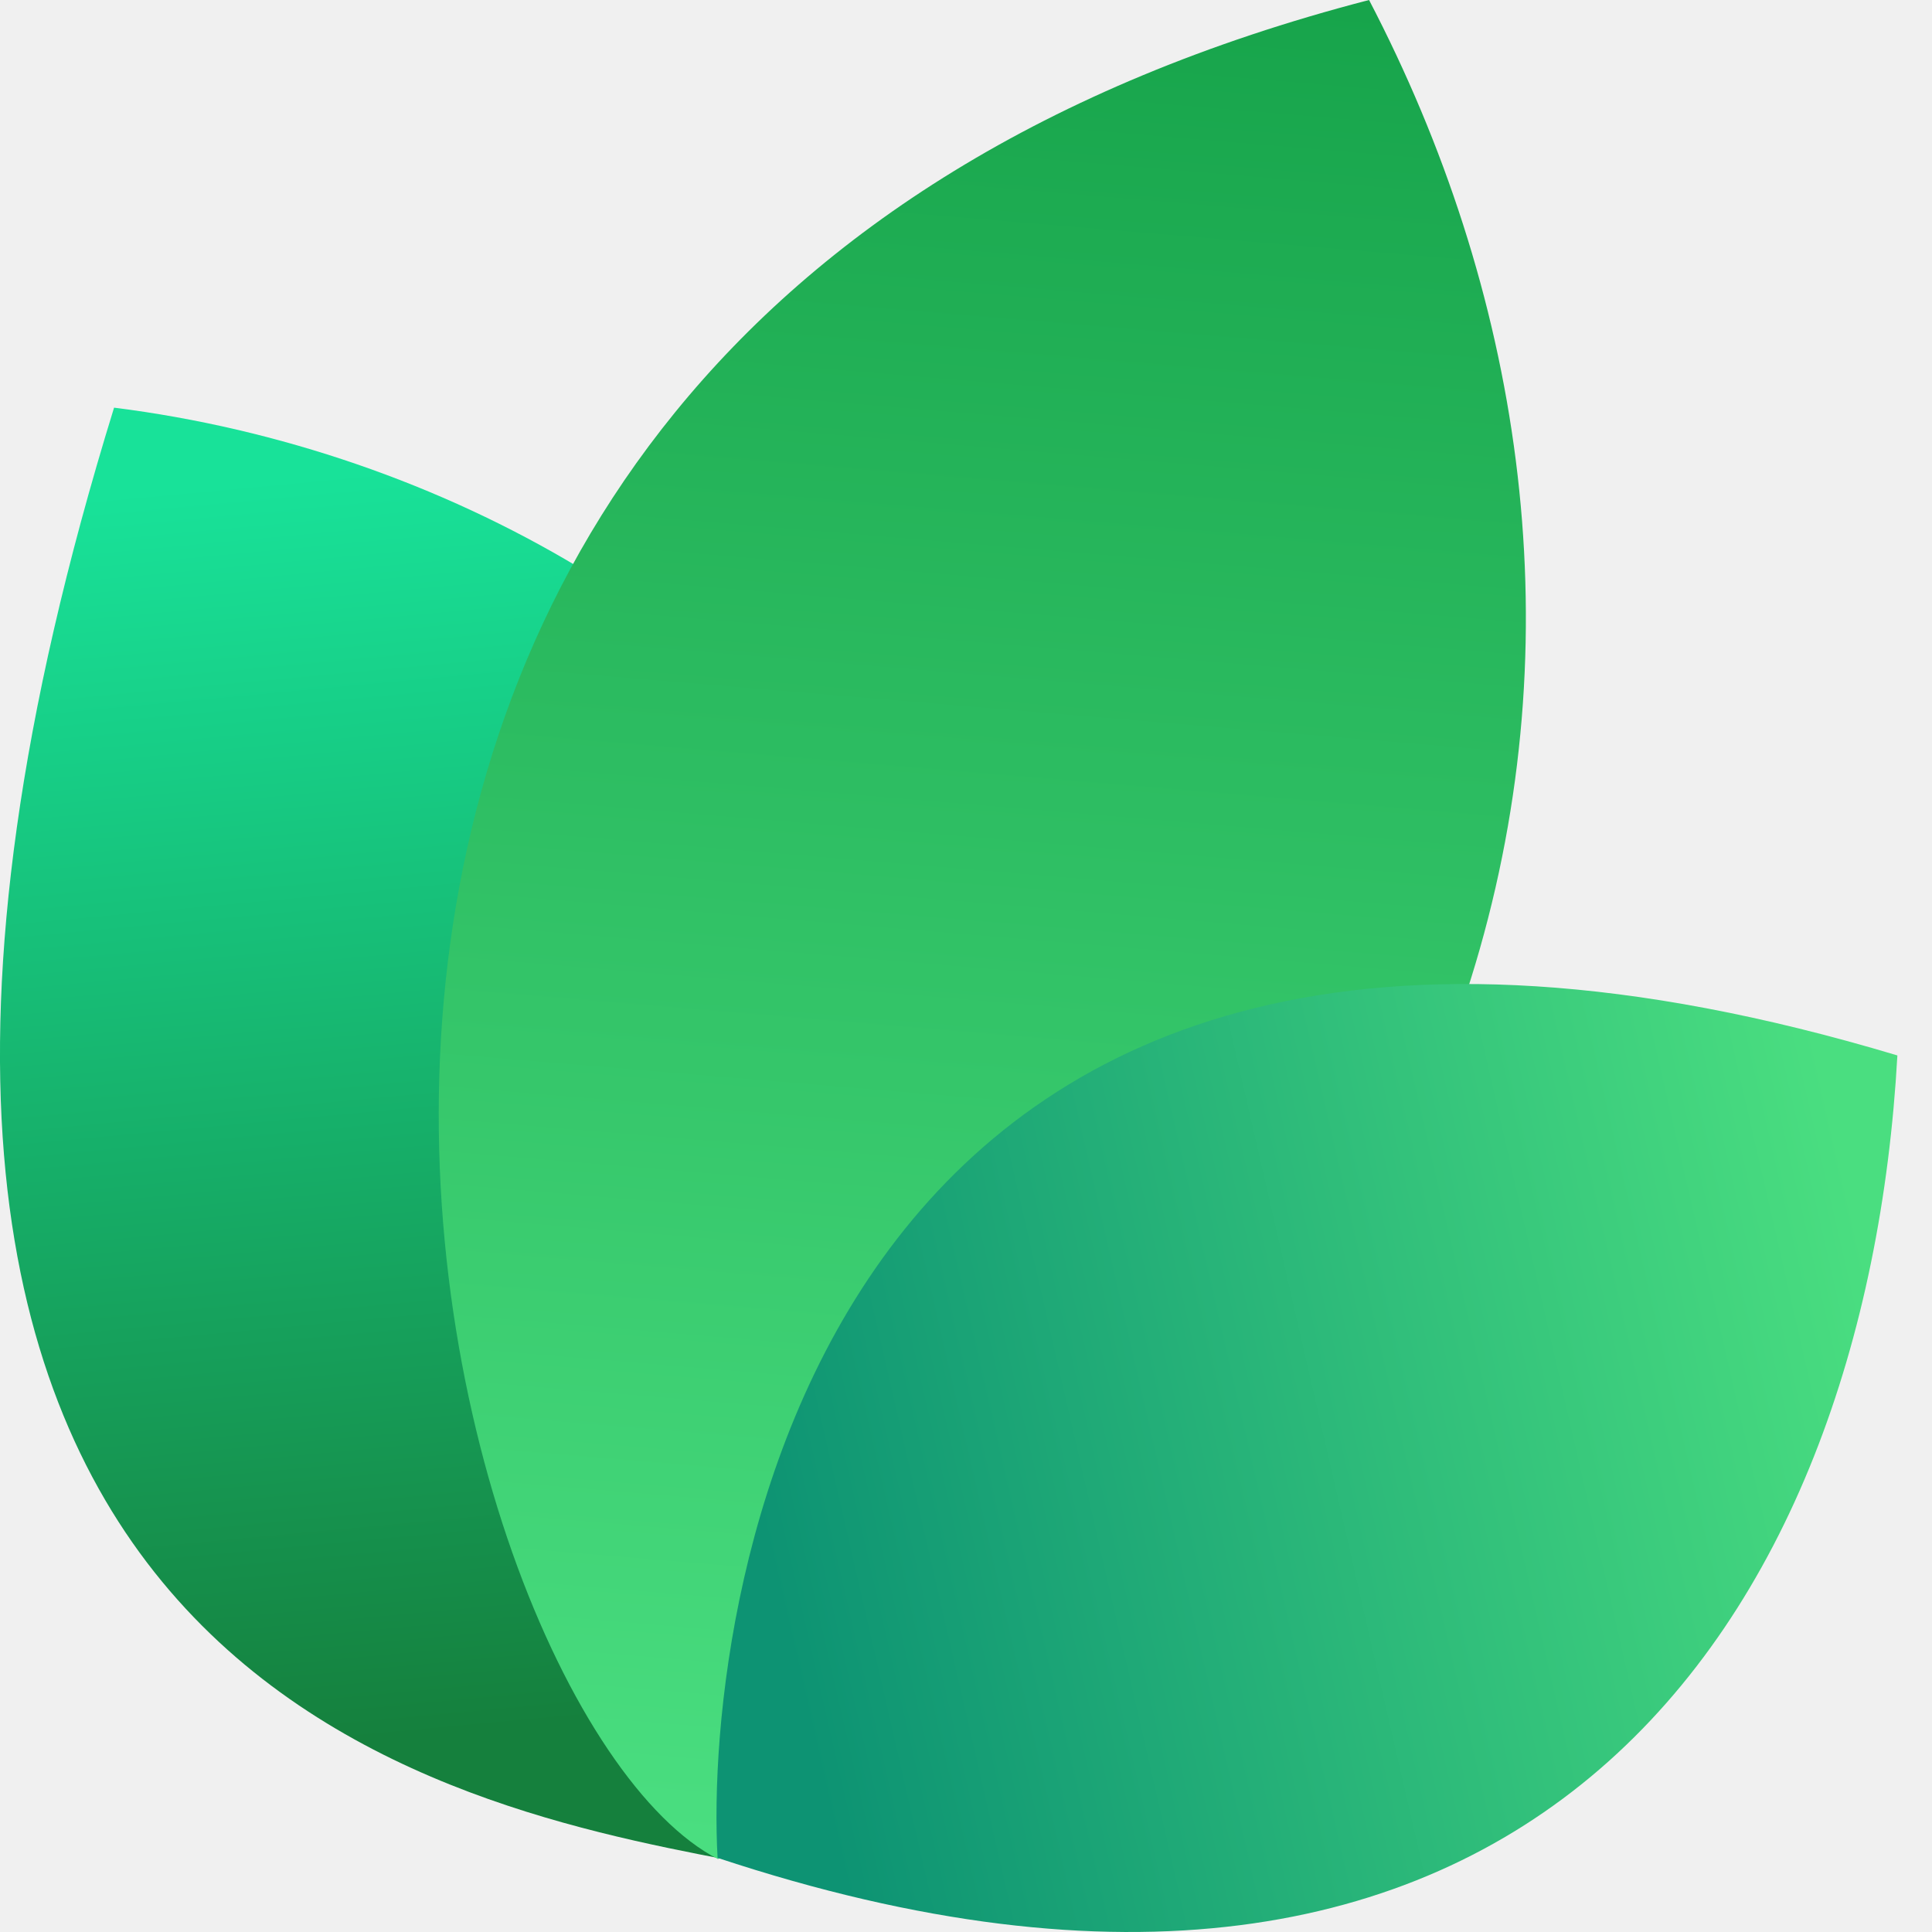
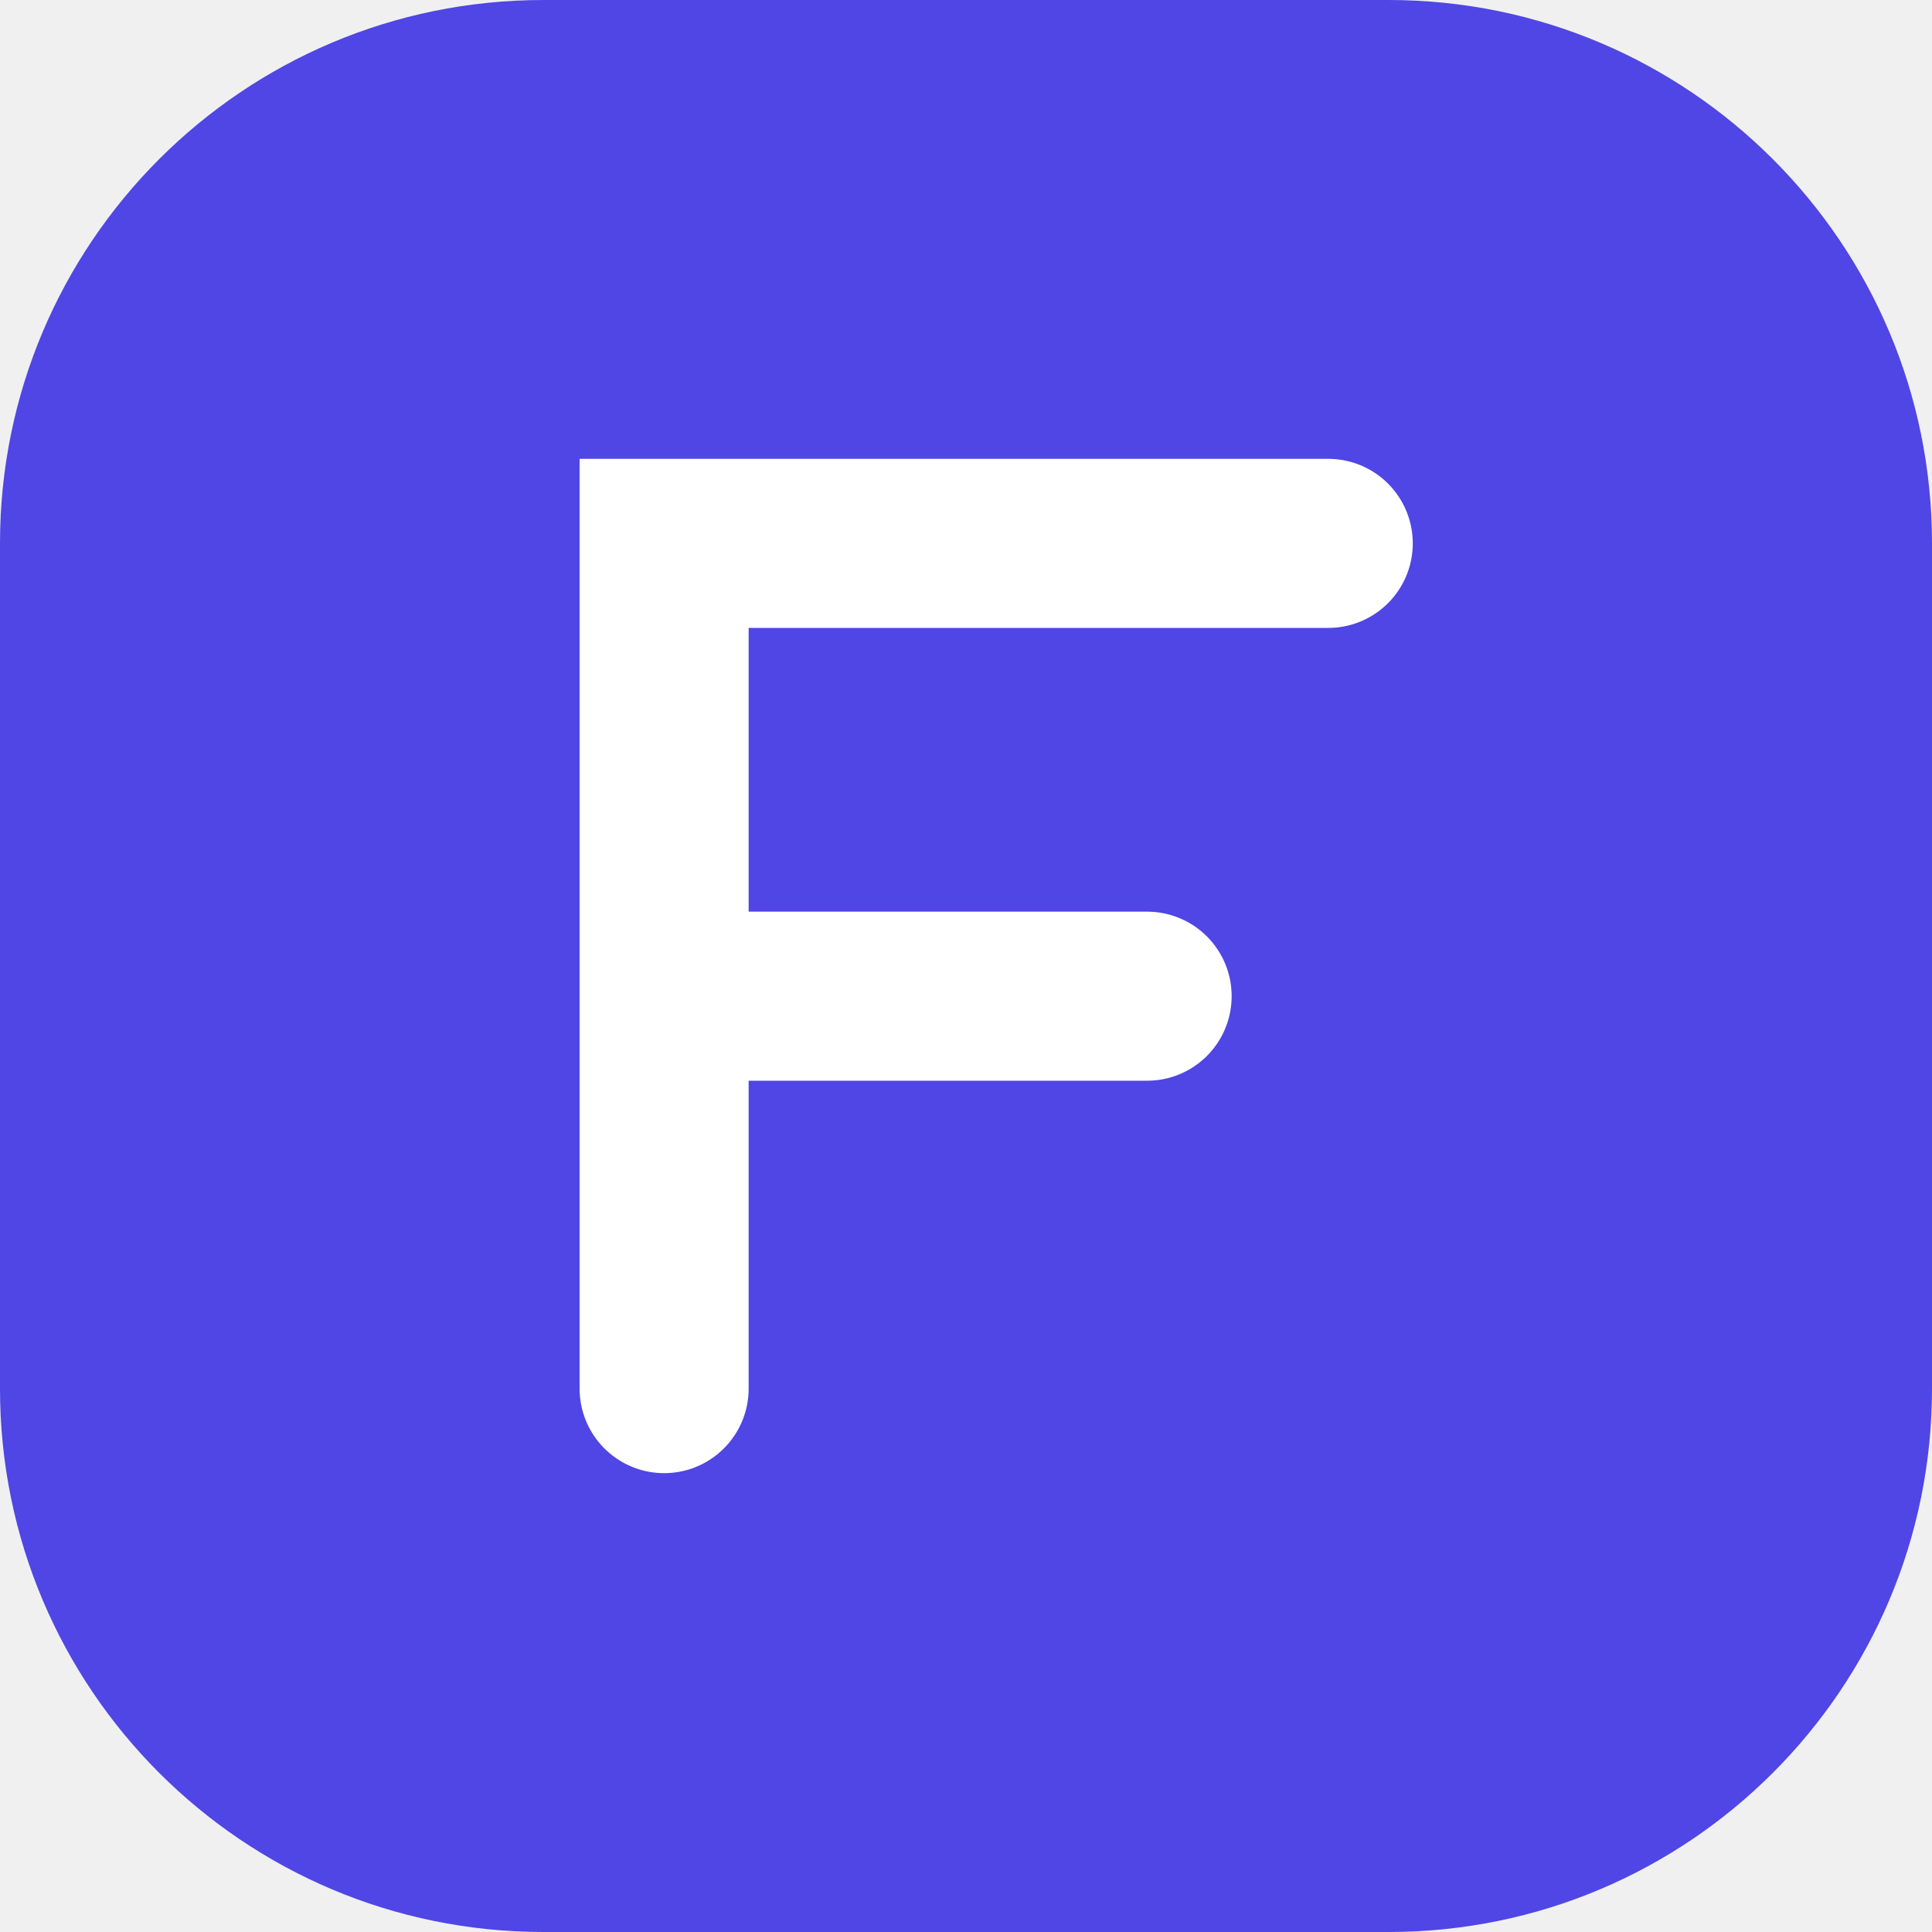
- <svg xmlns="http://www.w3.org/2000/svg" width="24" height="24" viewBox="0 0 24 24" fill="none">
-   <path d="M9.061 23.108C5.268 22.377 -3.391 20.627 1.417 5.064C9.634 6.099 16.973 14.064 9.061 23.108Z" fill="url(#paint0_linear_17557_2021)" />
-   <path d="M8.919 23.094C5.276 21.222 0.784 4.209 17.007 0C20.757 7.193 19.621 16.545 8.919 23.094Z" fill="url(#paint1_linear_17557_2021)" />
-   <path d="M8.914 23.079C8.735 19.882 10.159 9.085 23.57 13.111C23.181 20.123 18.984 26.418 8.914 23.079Z" fill="url(#paint2_linear_17557_2021)" />
-   <defs>
-     <linearGradient id="paint0_linear_17557_2021" x1="3.776" y1="5.916" x2="5.232" y2="21.559" gradientUnits="userSpaceOnUse">
-       <stop stop-color="#18E299" />
-       <stop offset="1" stop-color="#15803D" />
-     </linearGradient>
-     <linearGradient id="paint1_linear_17557_2021" x1="12.171" y1="-0.718" x2="10.19" y2="22.983" gradientUnits="userSpaceOnUse">
-       <stop stop-color="#16A34A" />
-       <stop offset="1" stop-color="#4ADE80" />
-     </linearGradient>
-     <linearGradient id="paint2_linear_17557_2021" x1="23.133" y1="15.353" x2="9.338" y2="18.52" gradientUnits="userSpaceOnUse">
-       <stop stop-color="#4ADE80" />
-       <stop offset="1" stop-color="#0D9373" />
-     </linearGradient>
-   </defs>
+ <svg xmlns="http://www.w3.org/2000/svg" width="32" height="32" viewBox="0 0 32 32" role="img" aria-label="Figaza">
+   <rect width="32" height="32" rx="9" fill="#4F46E5" />
+   <path d="M11 23V9h11M11 16.5h8" stroke="#FFFFFF" stroke-width="2.8" stroke-linecap="round" fill="none" />
</svg>
